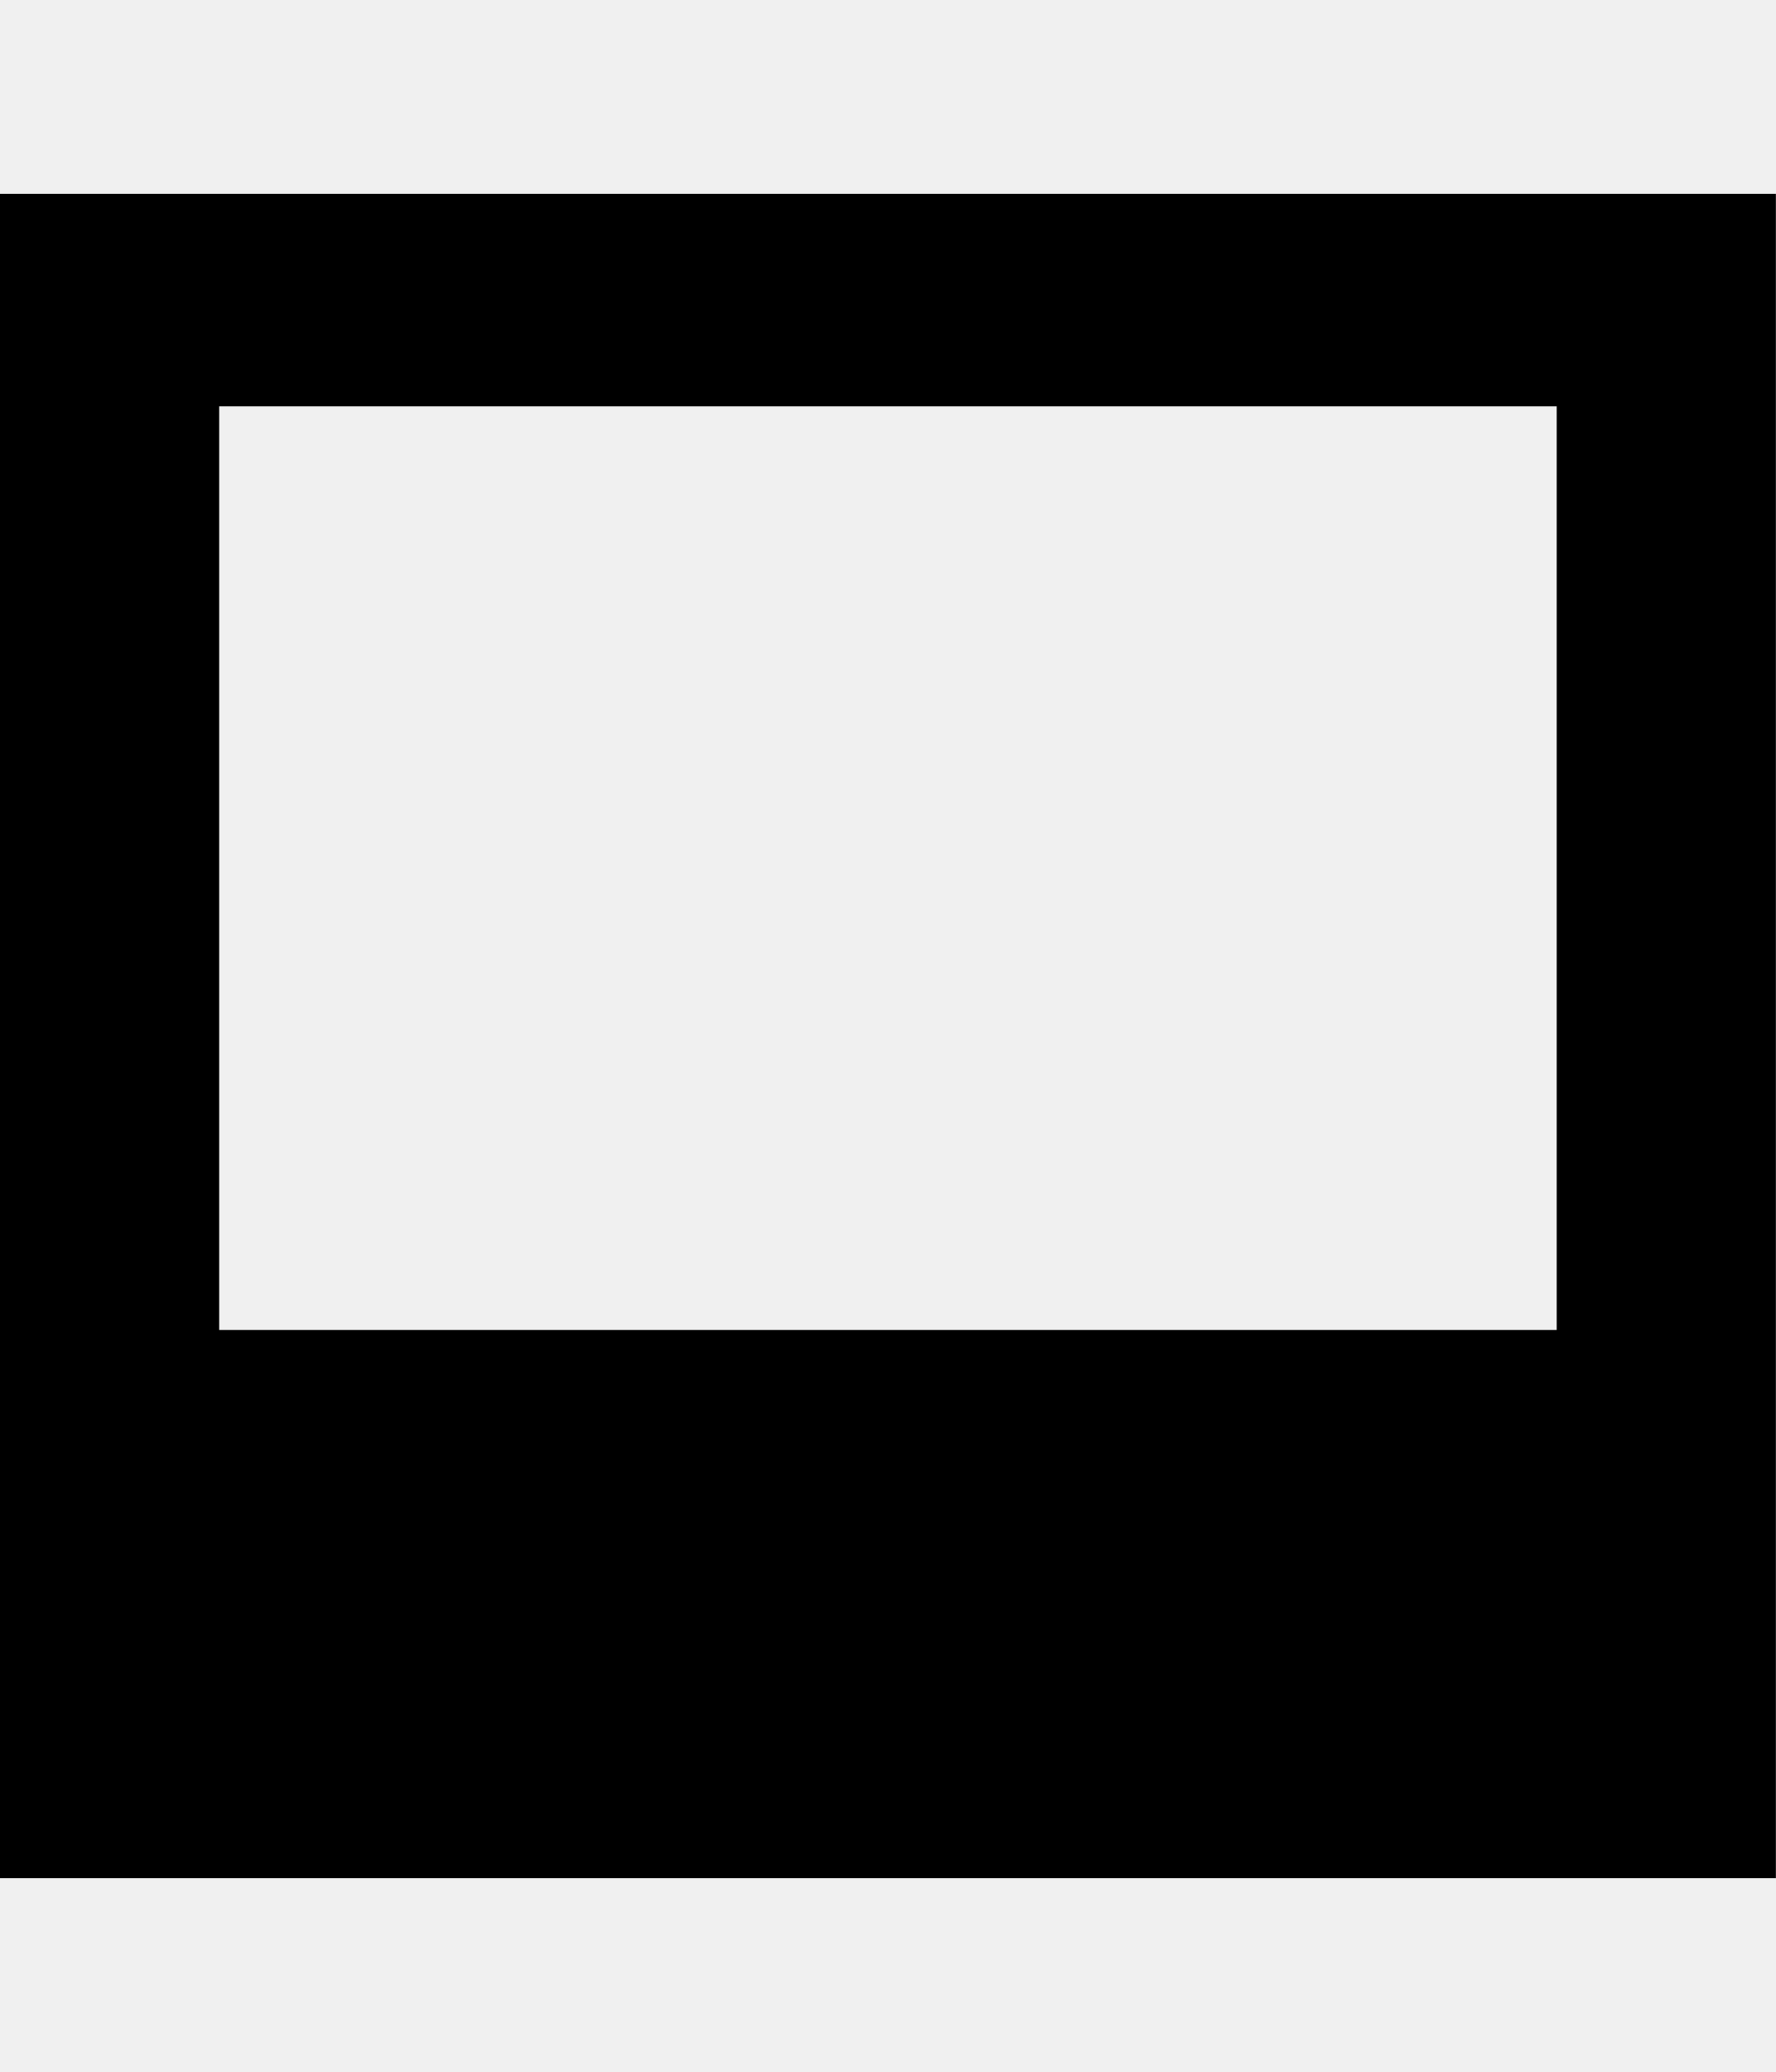
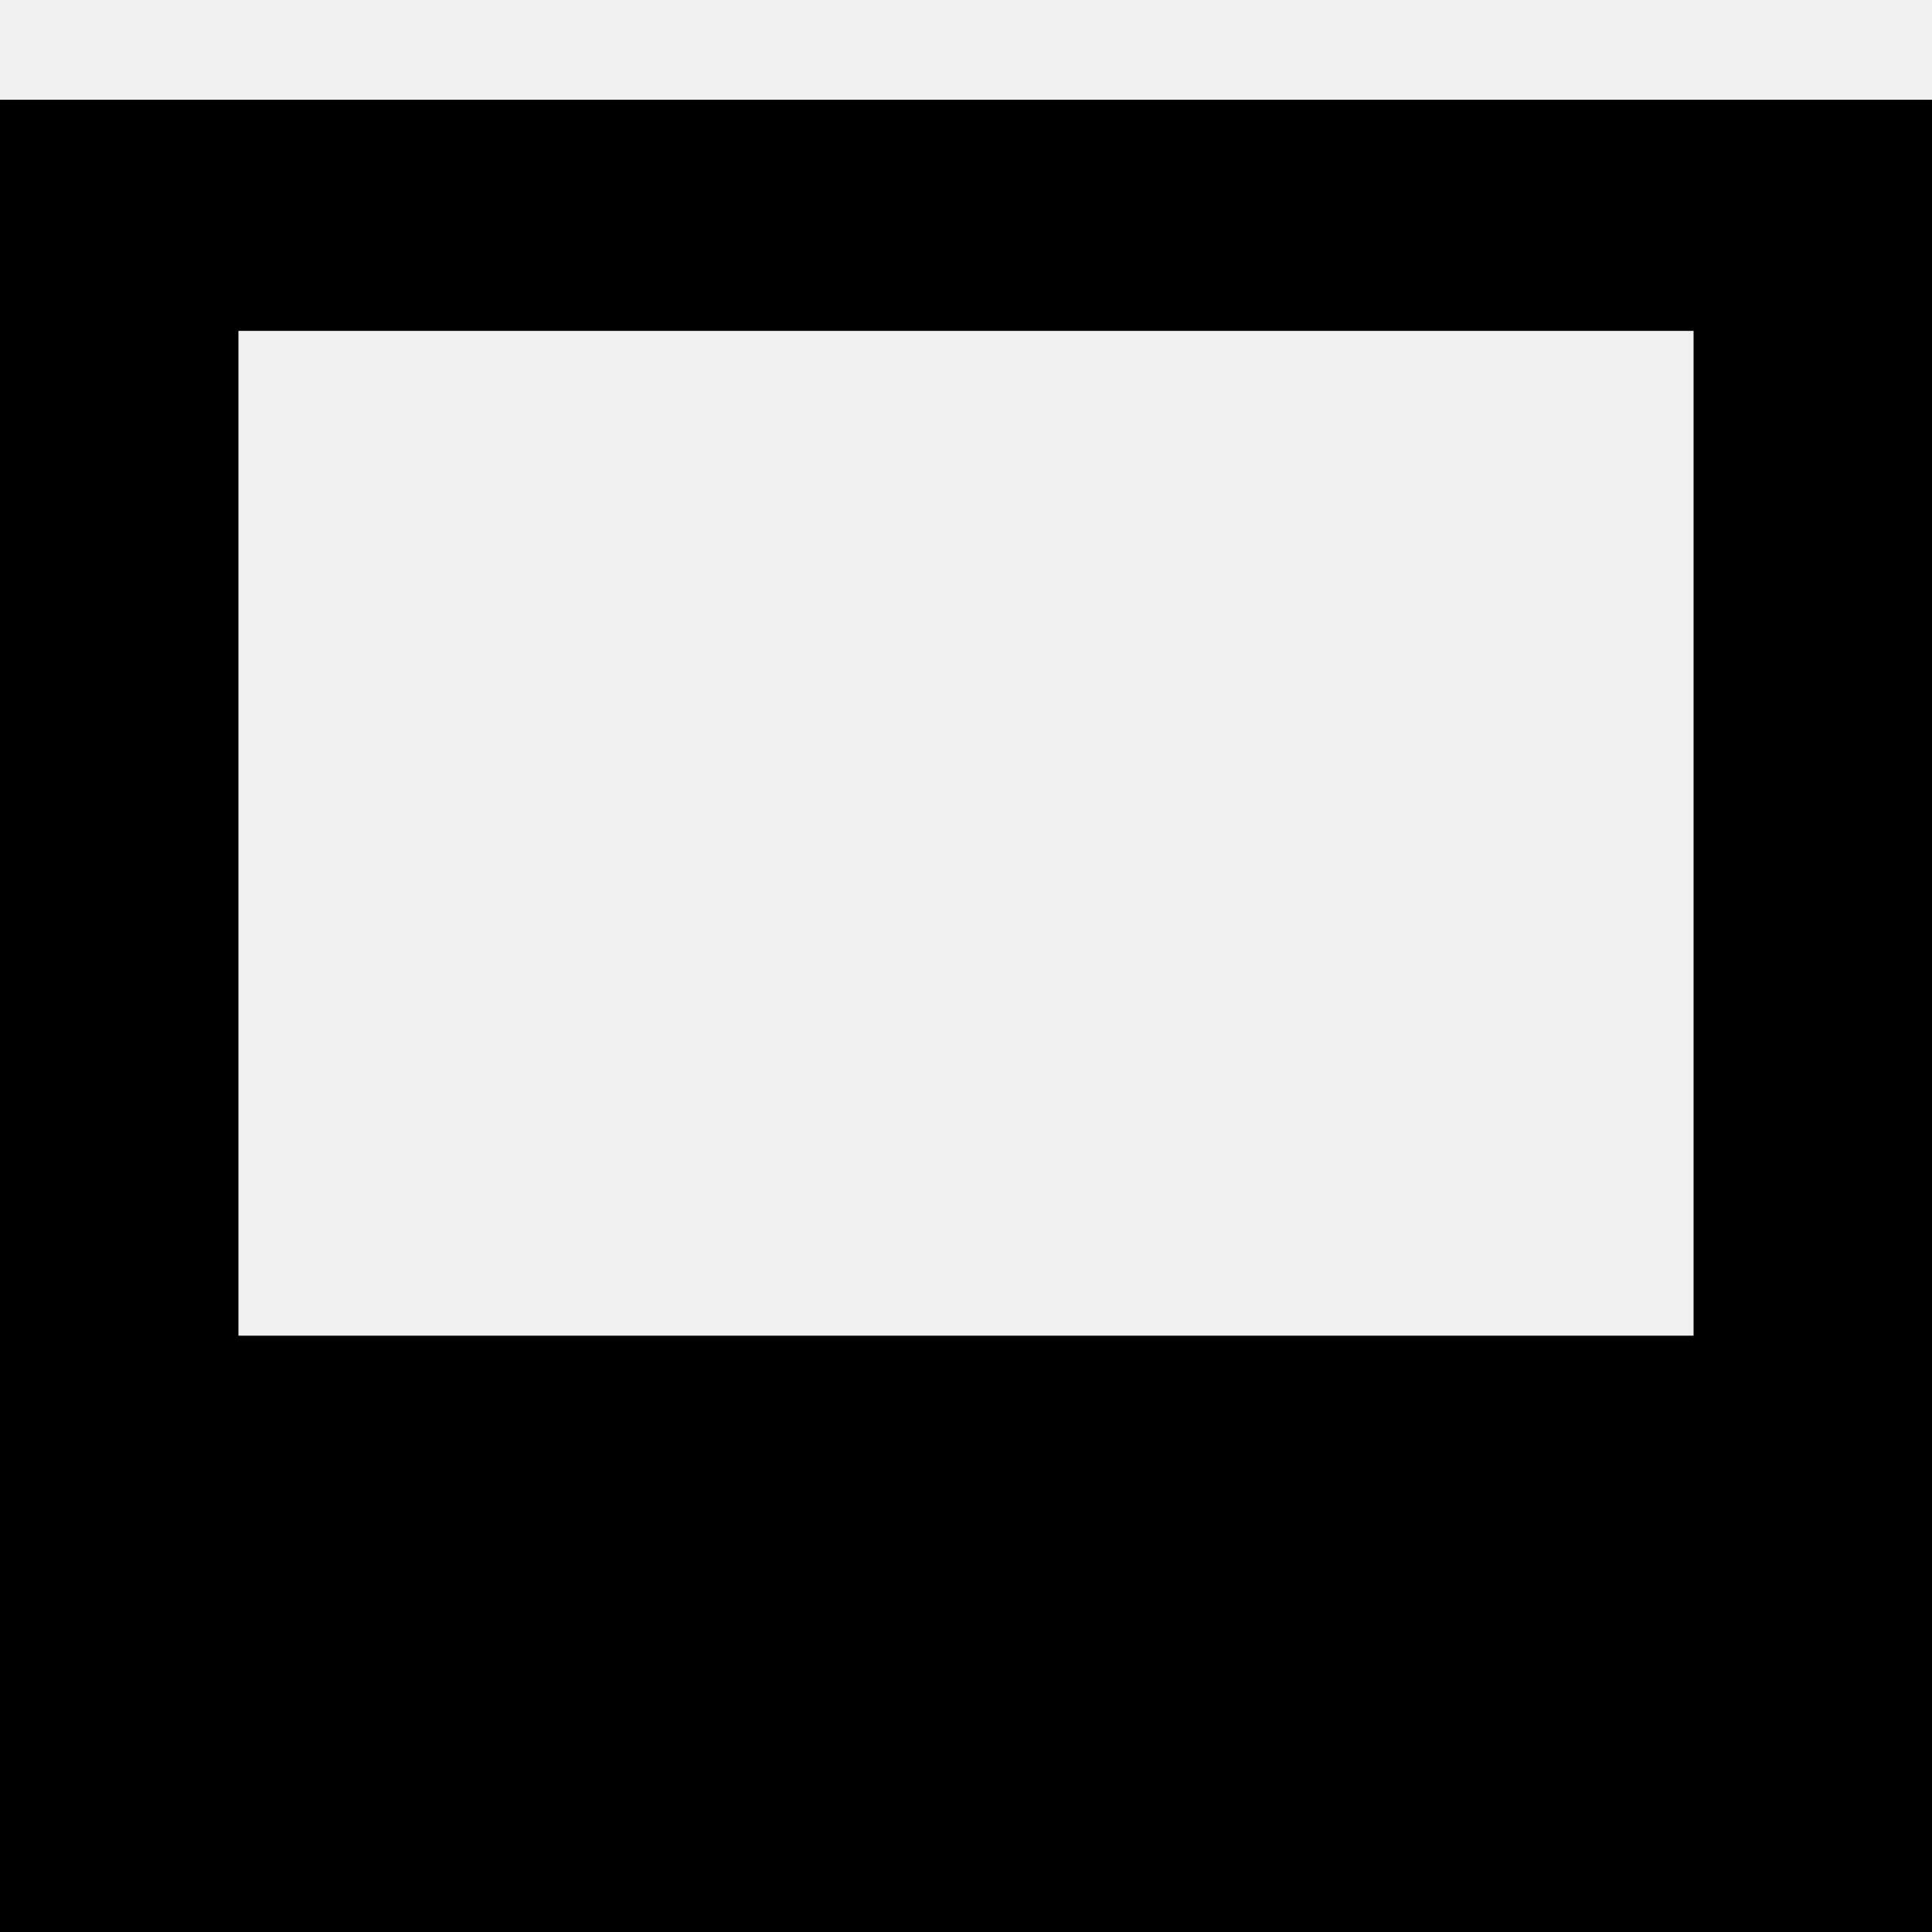
- <svg xmlns="http://www.w3.org/2000/svg" id="svg2" style="margin-top:9px;margin-left:10px;" version="1.1" data-tags="remove-circle, cancel, close, remove, delete" height="896" width="768" data-du="" viewBox="0 0 768 896">
+ <svg xmlns="http://www.w3.org/2000/svg" id="svg2" version="1.1" data-tags="remove-circle, cancel, close, remove, delete" height="1200" width="1200" data-du="" viewBox="0 0 1200 1200">
  <defs id="defs32">
    <pattern id="pattern13199" width="811.314" patternUnits="userSpaceOnUse" patternTransform="translate(-1692.996,113.8855)" height="483.721">
      <path id="path13201" filter="url(#filter3767)" d="M241.86,83.182H569.453A158.678,158.678 0 0 1 728.131,241.86V241.86A158.678,158.678 0 0 1 569.453,400.538H241.86A158.678,158.678 0 0 1 83.182,241.86V241.86A158.678,158.678 0 0 1 241.86,83.182" />
    </pattern>
    <mask id="mask13195" maskUnits="userSpaceOnUse">
-       <path id="path13197" stroke="#000" fill="#fff" d="m-957.186,582.246 40.949,-299.441 -144.602,-8.958 -10.237,67.822 -12.797,11.517 -8.958,216.263 -65.263,-21.754 14.076,-270.009 -74.22,-6.398 -11.517,28.152 -14.076,225.22 -42.229,-8.958 2.559,-250.814 -6.398,0 -7.678,-70.381 -33.271,1.28 -1.28,29.432 -7.678,17.915 -2.559,189.39 -26.873,33.271 2.559,88.297 40.949,19.195 34.551,-46.068 284.085,76.78 49.907,-21.754" />
+       <path id="path13197" d="m -957.186,582.246 40.949,-299.441 -144.602,-8.958 -10.237,67.822 -12.797,11.517 -8.958,216.263 -65.263,-21.754 14.076,-270.009 -74.22,-6.398 -11.517,28.152 -14.076,225.22 -42.229,-8.958 2.559,-250.814 -6.398,0 -7.678,-70.381 -33.271,1.28 -1.28,29.432 -7.678,17.915 -2.559,189.39 -26.873,33.271 2.559,88.297 40.949,19.195 34.551,-46.068 284.085,76.78 49.907,-21.754" style="fill:#ffffff;stroke:#000000" />
    </mask>
-     <filter id="filter13191" y="-.262" x="-.129" width="1.258" height="1.524">
+     <filter id="filter13191" y="-0.262" x="-0.129" width="1.258" height="1.524" color-interpolation-filters="sRGB">
      <feGaussianBlur id="feGaussianBlur13193" stdDeviation="34.659" />
    </filter>
  </defs>
-   <path id="path16254" d="m -2.5e-6,83.828 0,728.344 768,0 0,-728.344 -768,0 z m 94.781,91.875 578.437,0 0,399.422 -578.437,0 0,-399.422 z" />
+   <path id="path16254" d="m -1.2499999e-6,61.963 0,1138.037 L 1200,1200 1200,61.963 -1.2500002e-6,61.963 z M 148.096,205.518 l 903.809,0 0,624.097 -903.809,0 0,-624.097 z" />
</svg>
